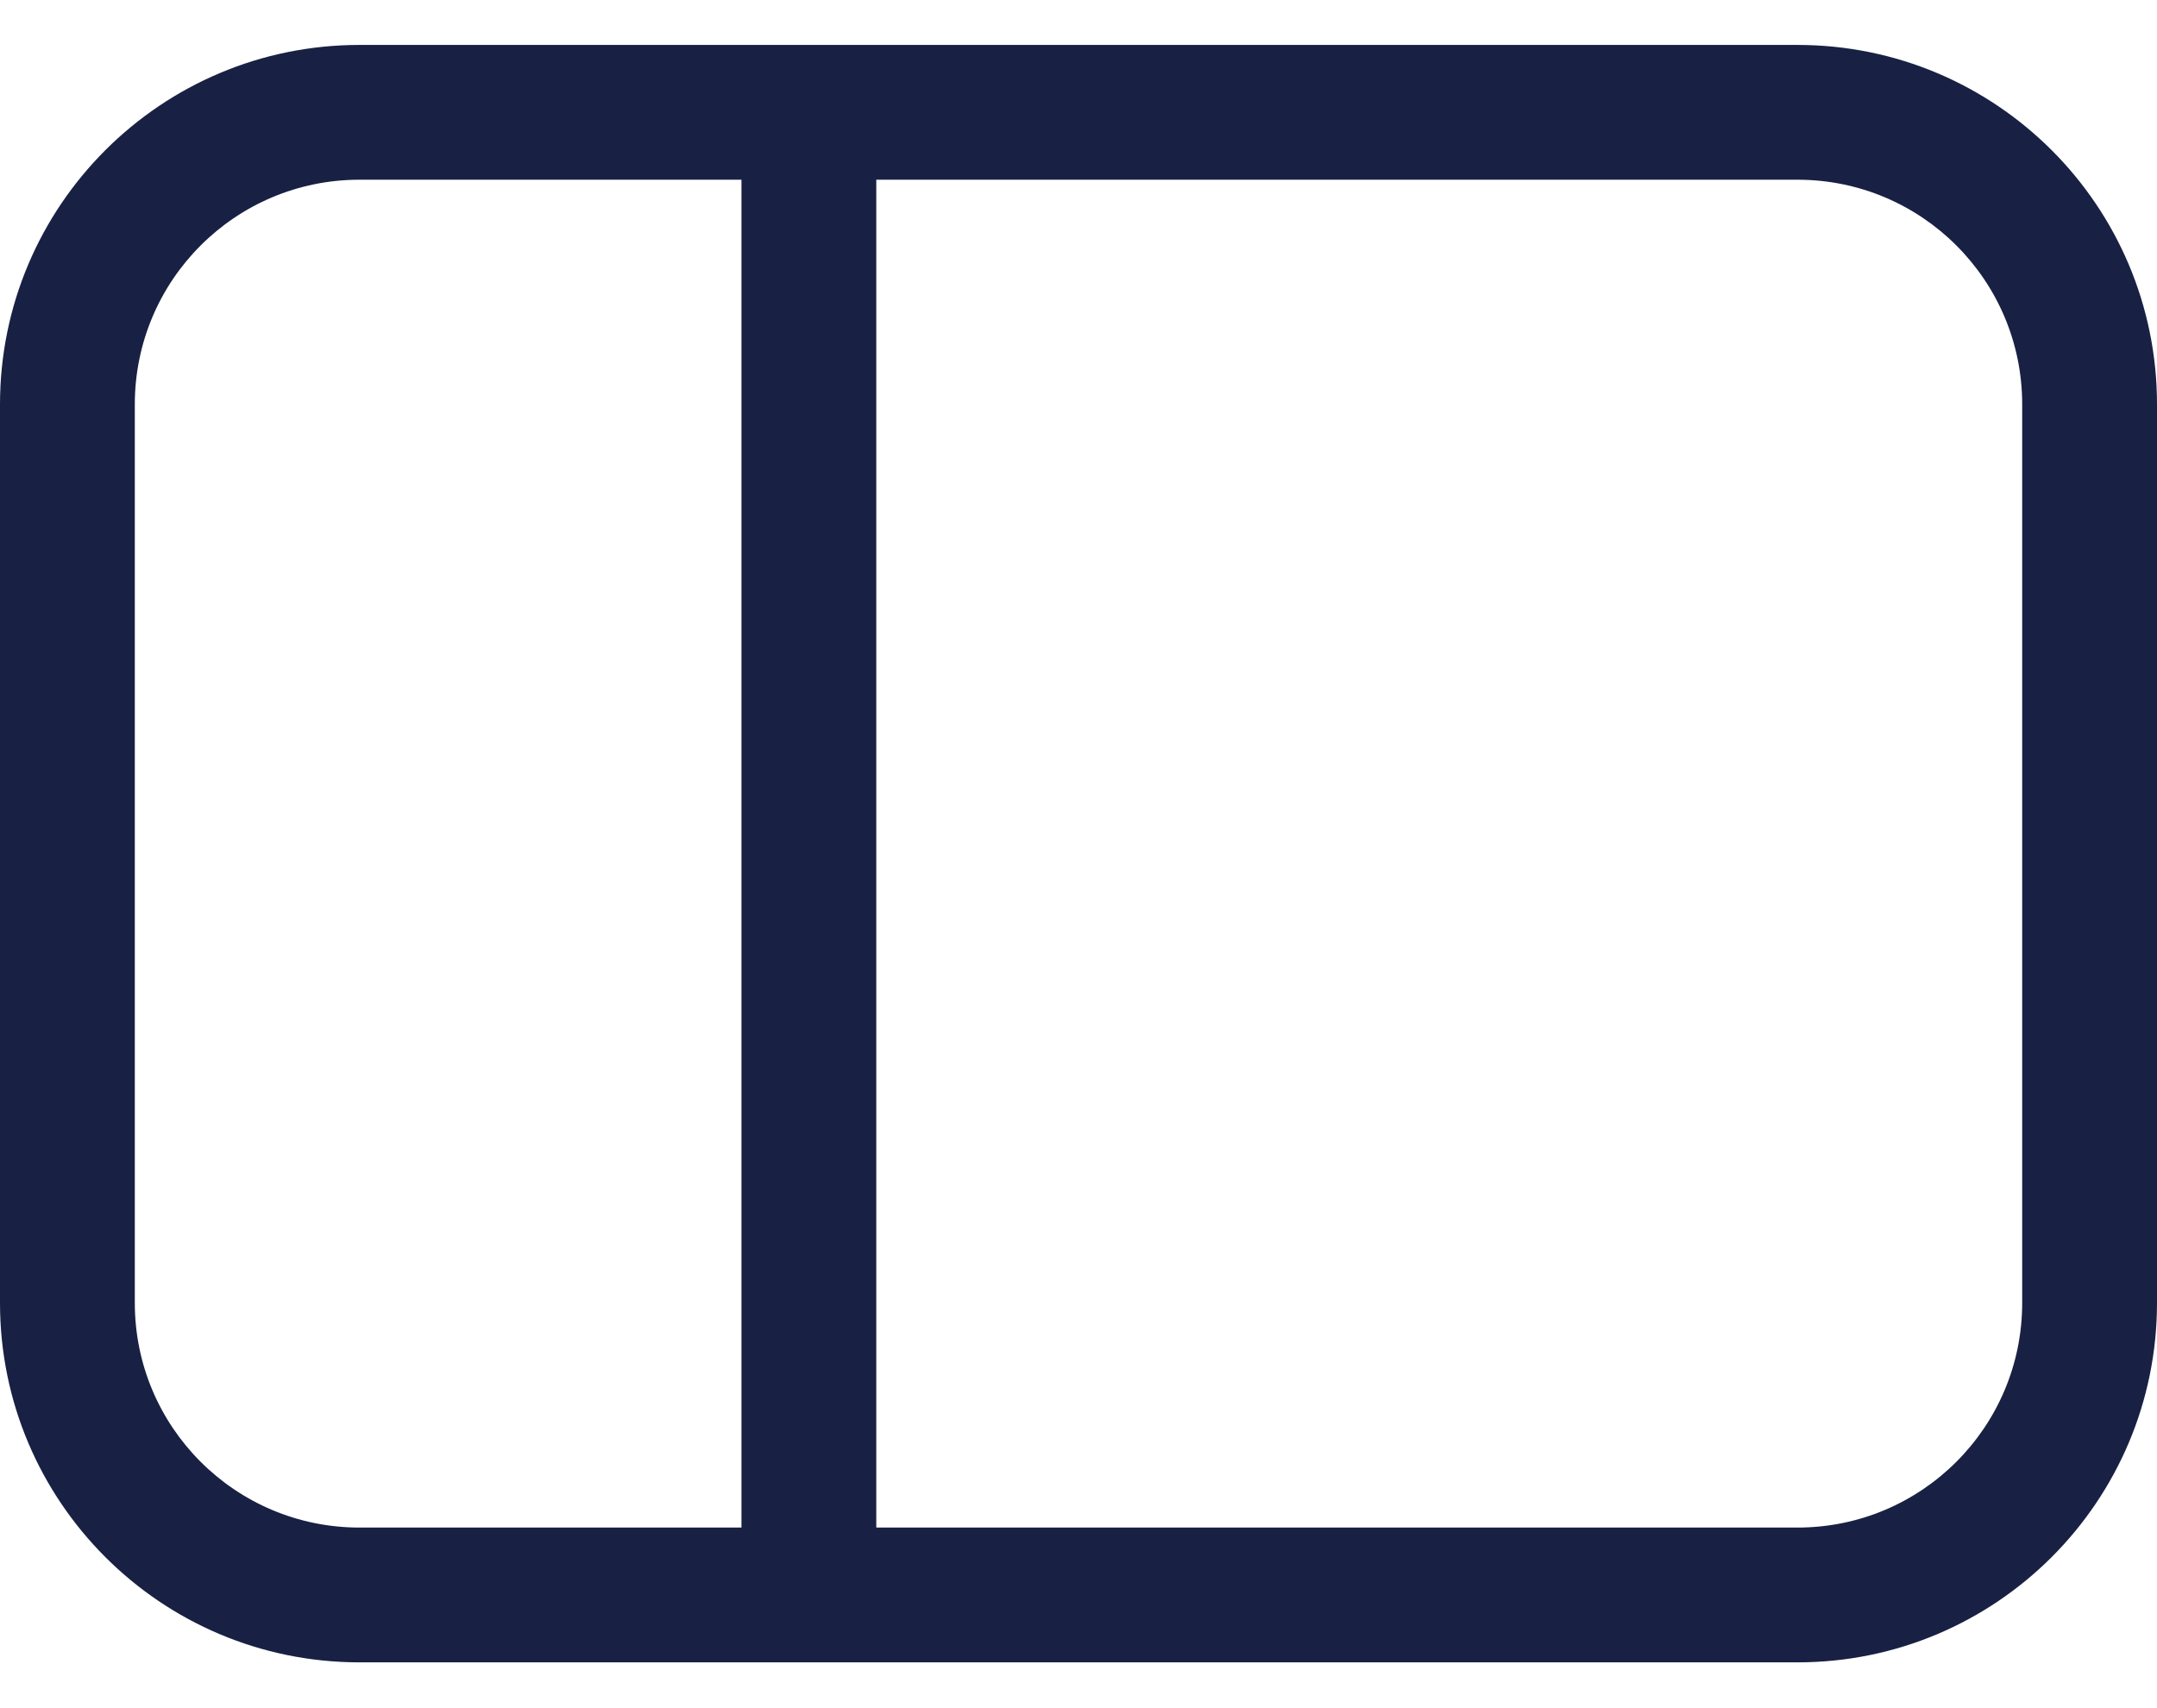
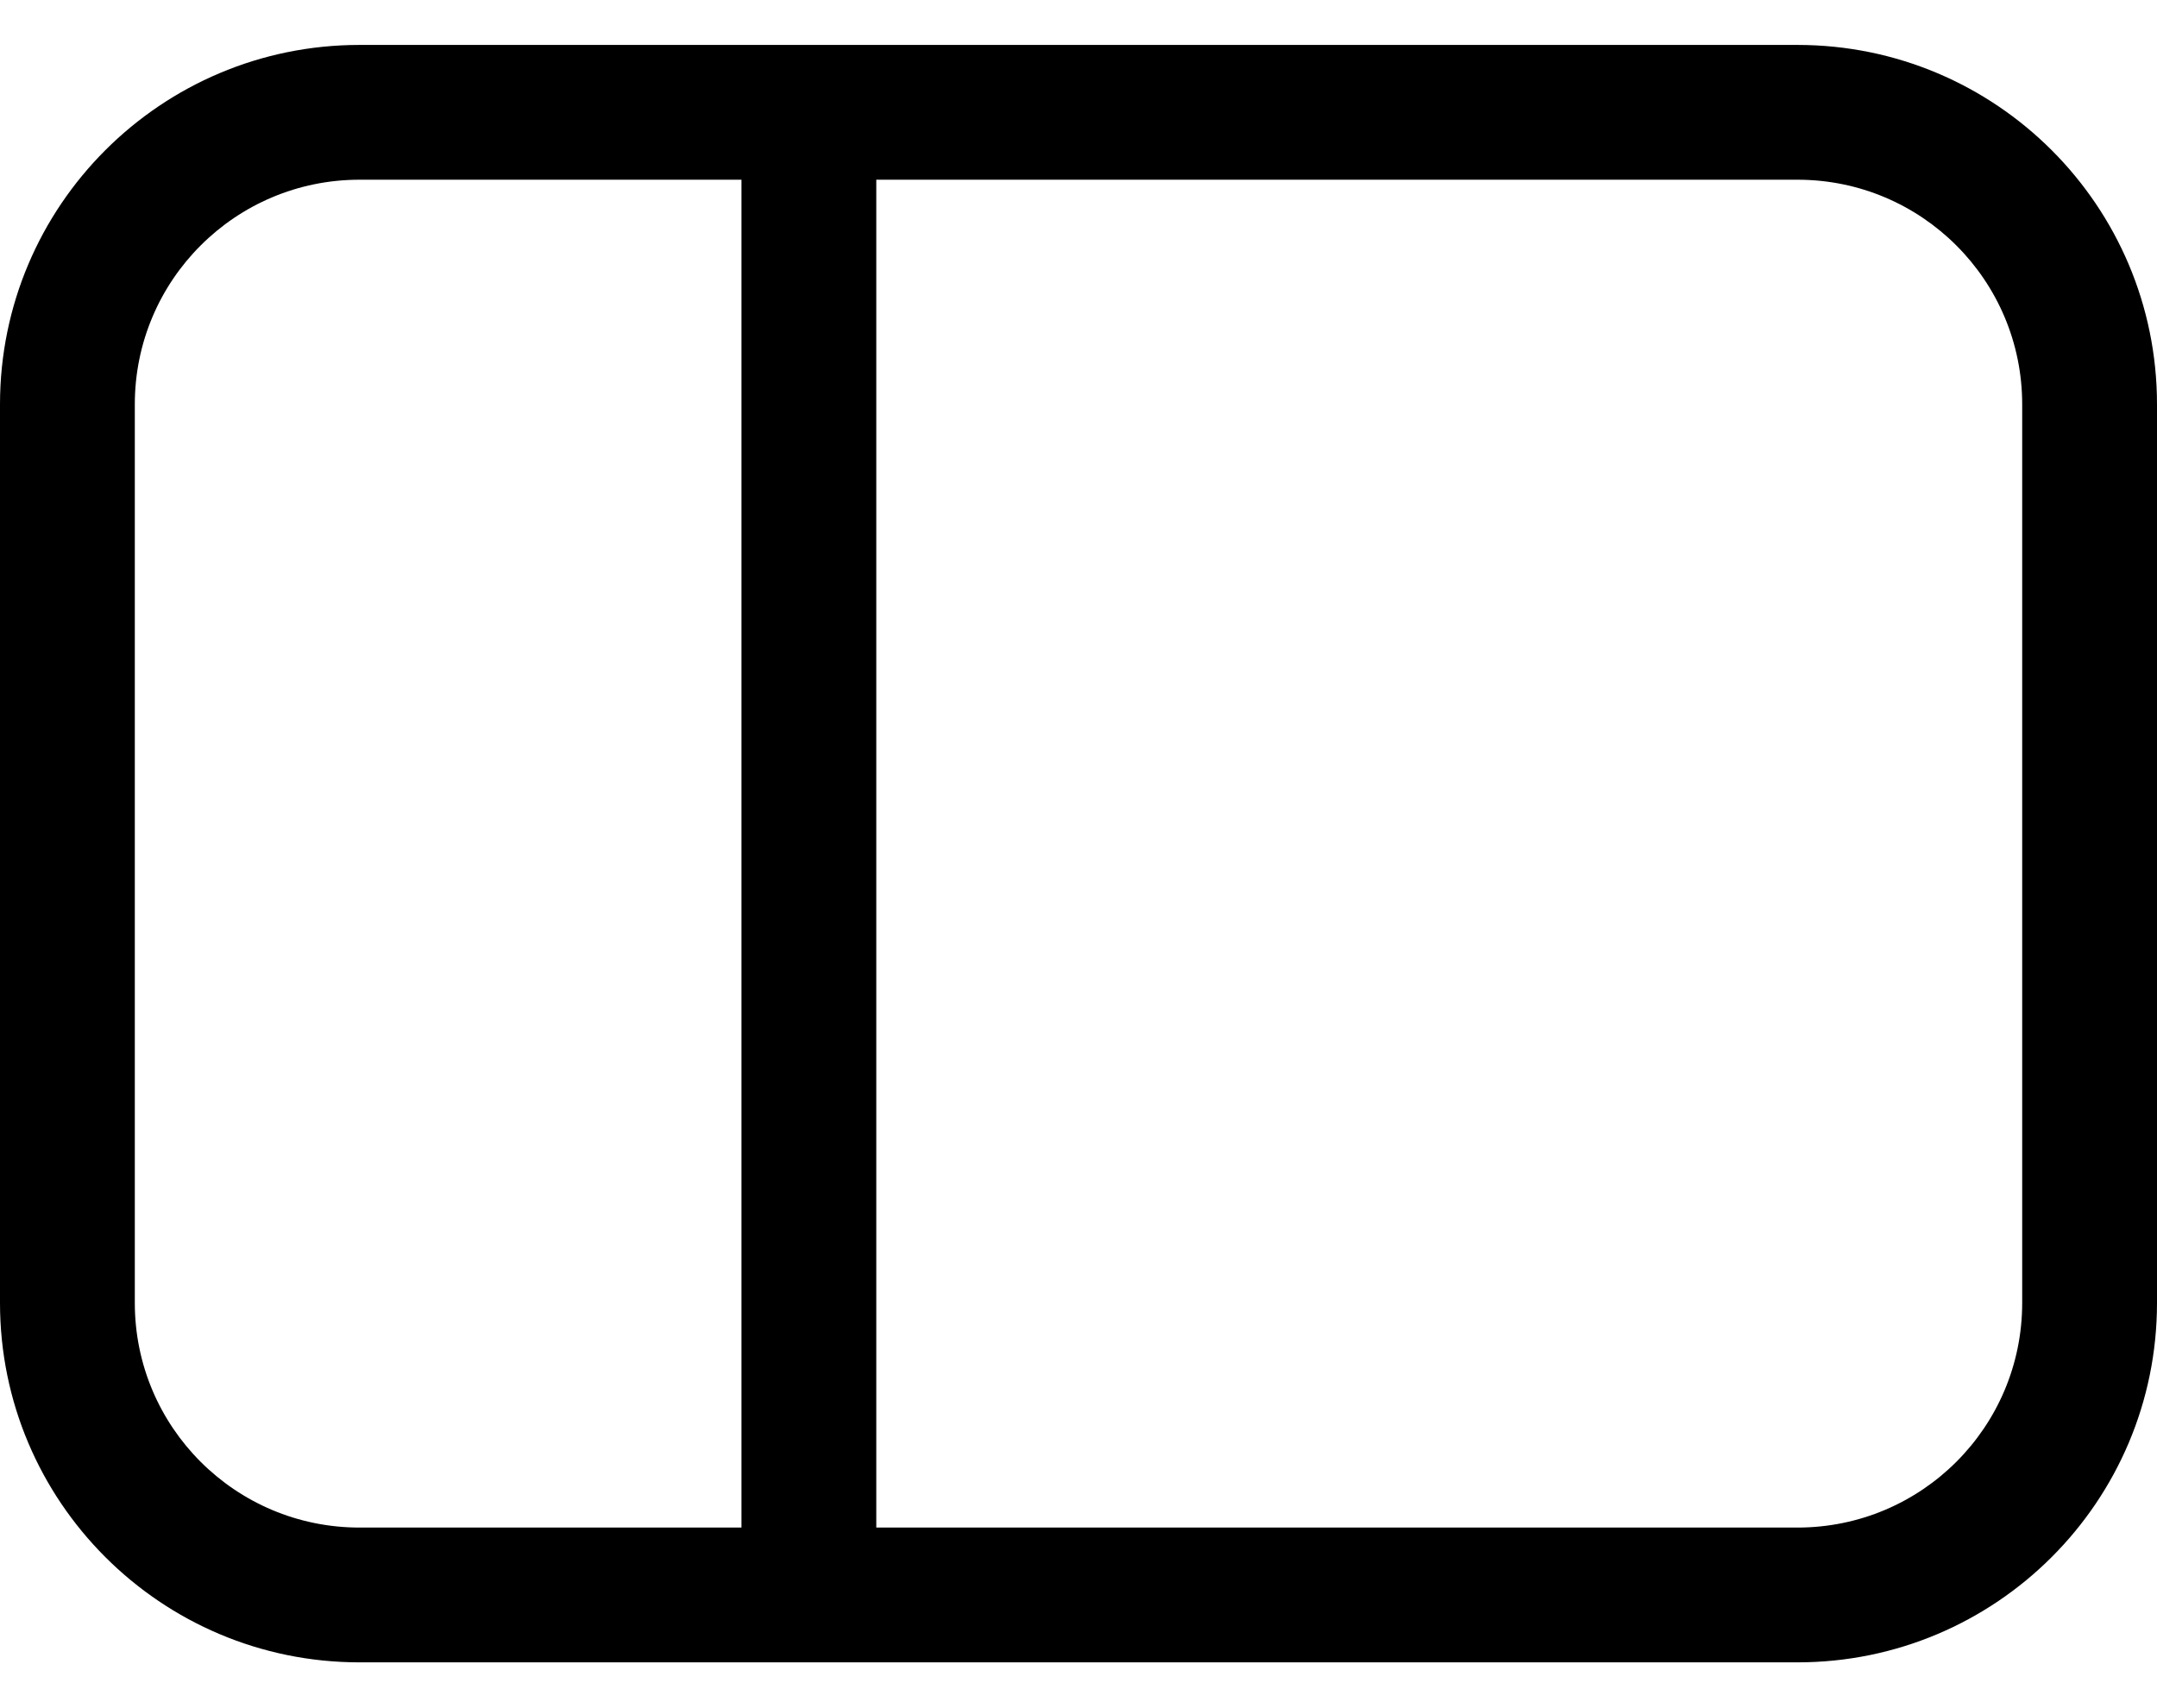
- <svg xmlns="http://www.w3.org/2000/svg" width="24" height="19" viewBox="0 0 24 19" fill="none">
-   <path fill-rule="evenodd" clip-rule="evenodd" d="M9.75 2H20C21.381 2 22.5 3.119 22.5 4.5V14.5C22.5 15.881 21.381 17 20 17H9.75V2ZM8.25 0.5H9.75H20C22.209 0.5 24 2.291 24 4.5V14.5C24 16.709 22.209 18.5 20 18.5H9.75H8.25H4C1.791 18.5 0 16.709 0 14.5V4.5C0 2.291 1.791 0.5 4 0.5H8.25ZM8.25 17H4C2.619 17 1.5 15.881 1.5 14.5V4.5C1.5 3.119 2.619 2 4 2H8.25V17Z" fill="#182143" />
+ <svg xmlns="http://www.w3.org/2000/svg" width="24" height="19" viewBox="0 0 24 19" fill="currentColor">
+   <path fill-rule="evenodd" clip-rule="evenodd" d="M9.75 2H20C21.381 2 22.5 3.119 22.5 4.5V14.5C22.5 15.881 21.381 17 20 17H9.75V2ZM8.25 0.5H9.75H20C22.209 0.5 24 2.291 24 4.5V14.5C24 16.709 22.209 18.5 20 18.5H9.75H8.25H4C1.791 18.5 0 16.709 0 14.5V4.5C0 2.291 1.791 0.5 4 0.5H8.25ZM8.25 17H4C2.619 17 1.5 15.881 1.5 14.5V4.5C1.5 3.119 2.619 2 4 2H8.25V17Z" fill="currentColor" />
</svg>
